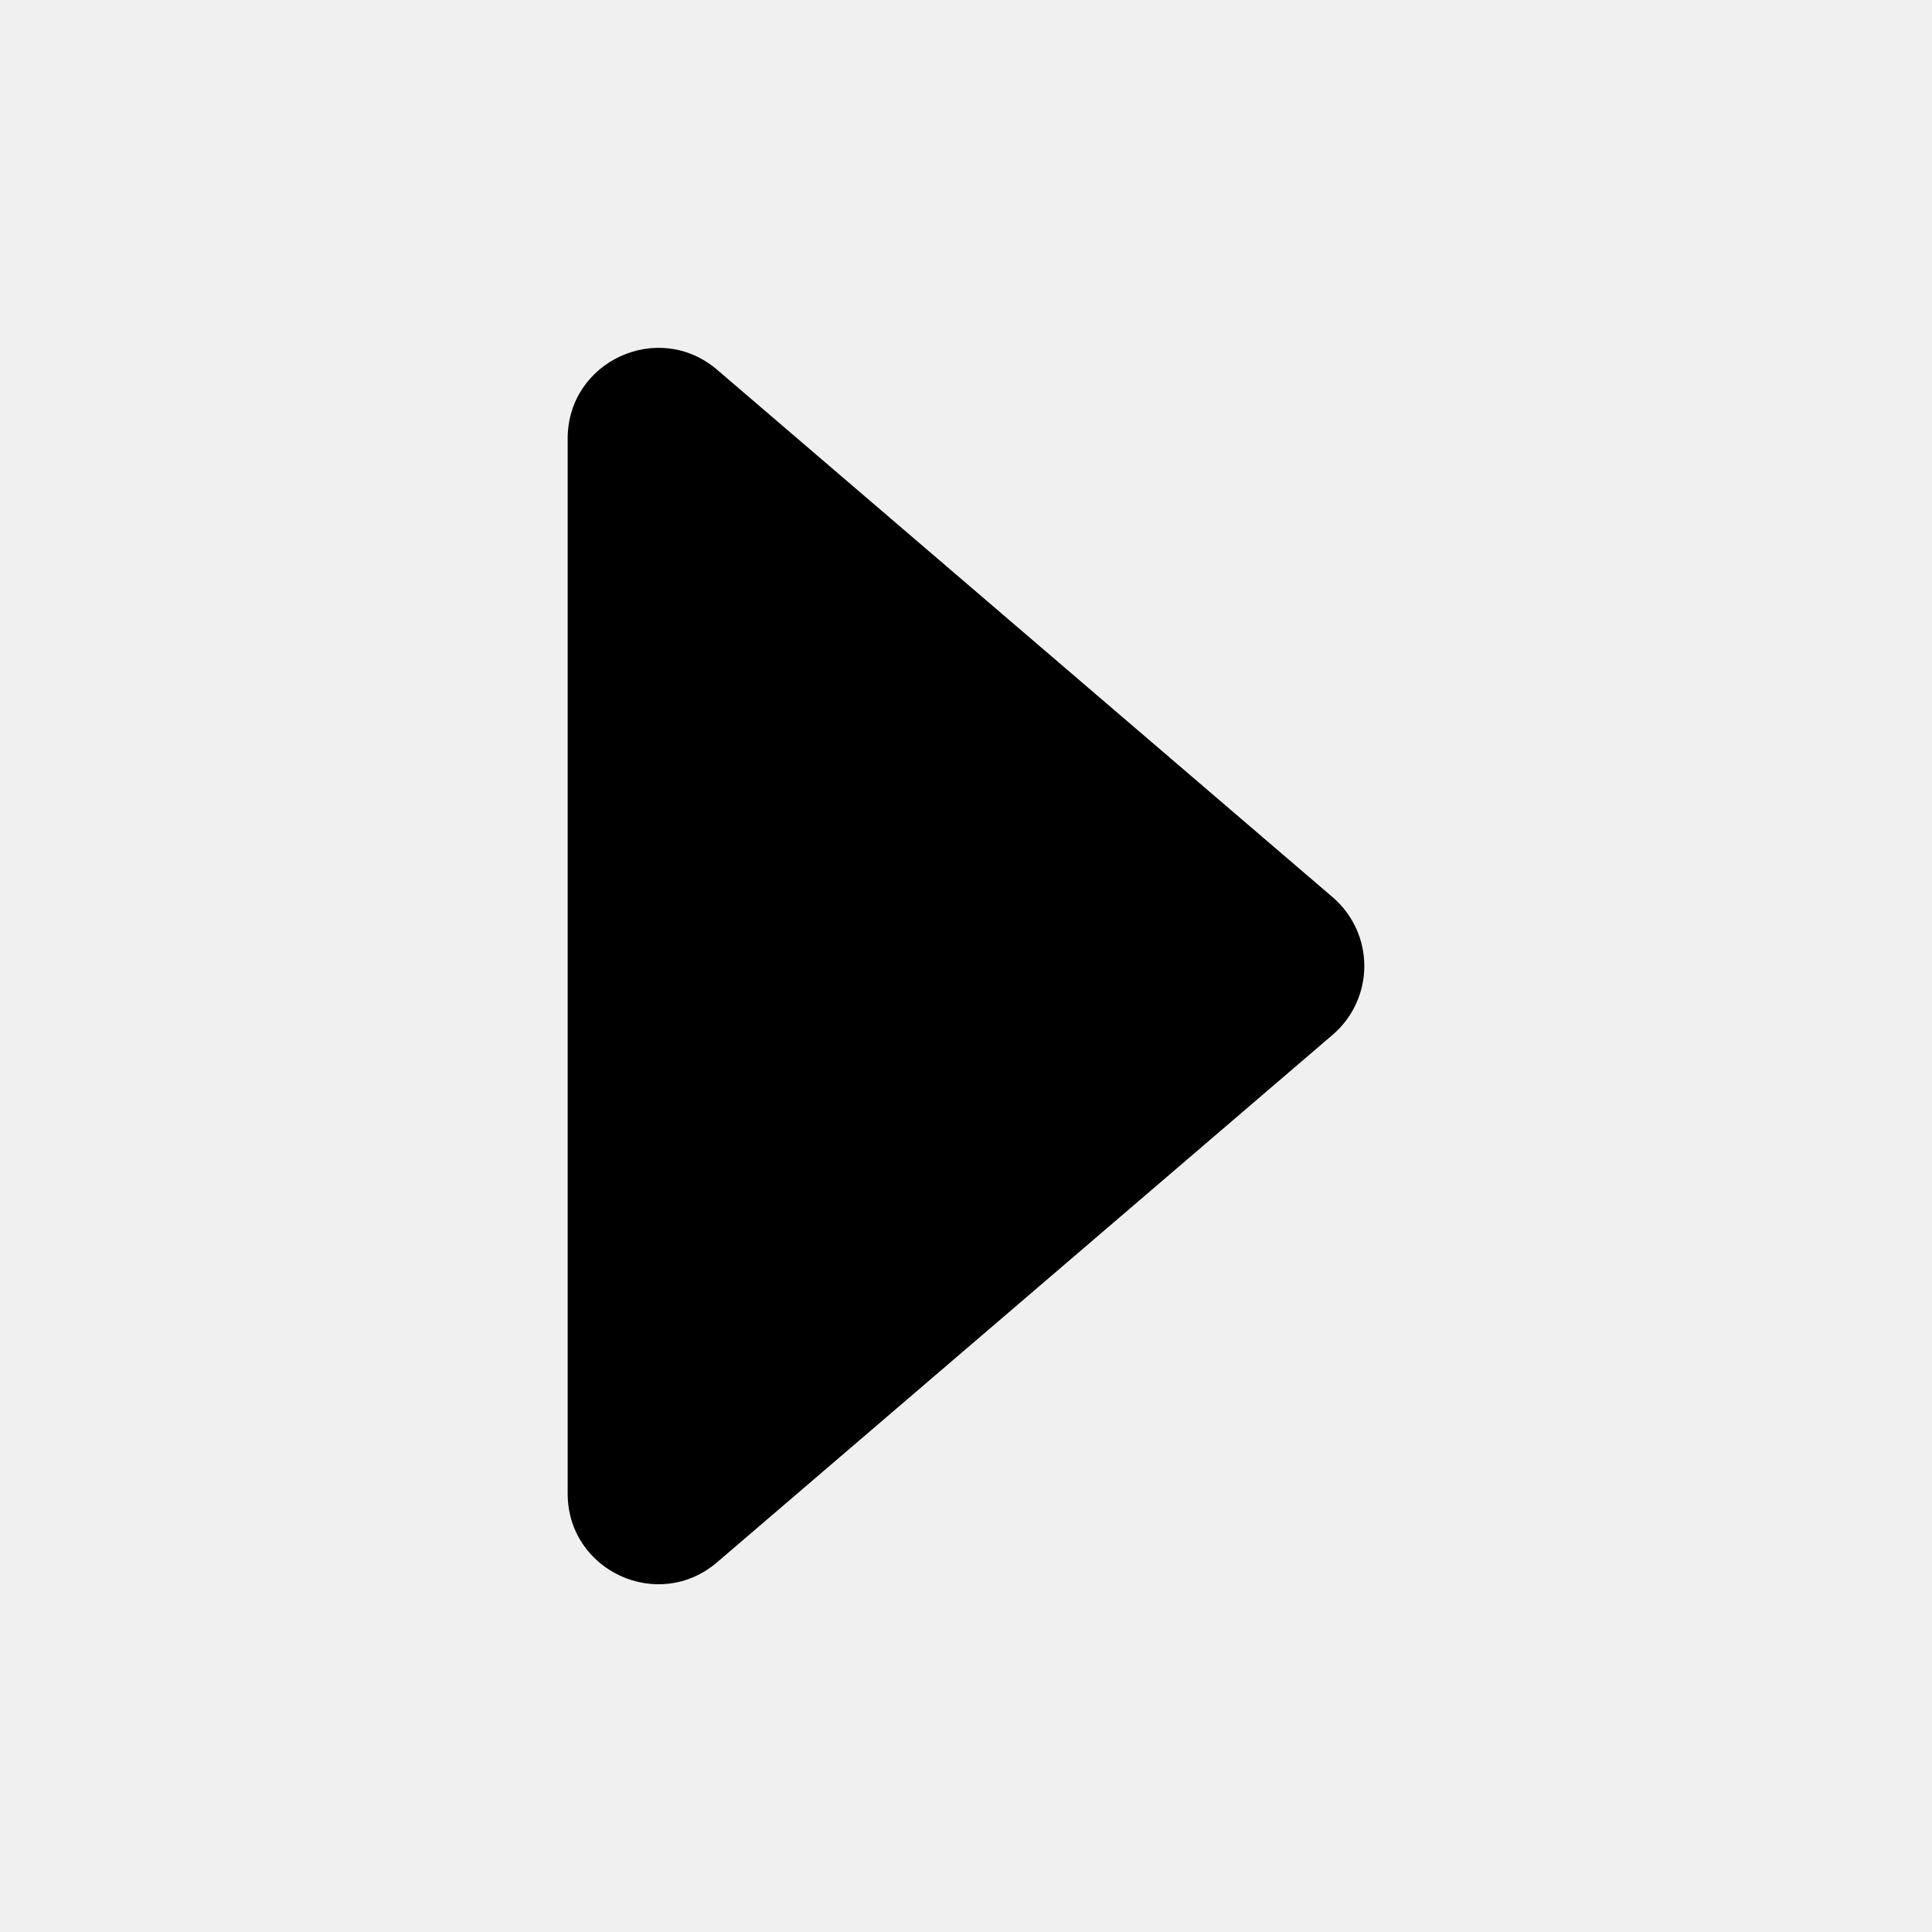
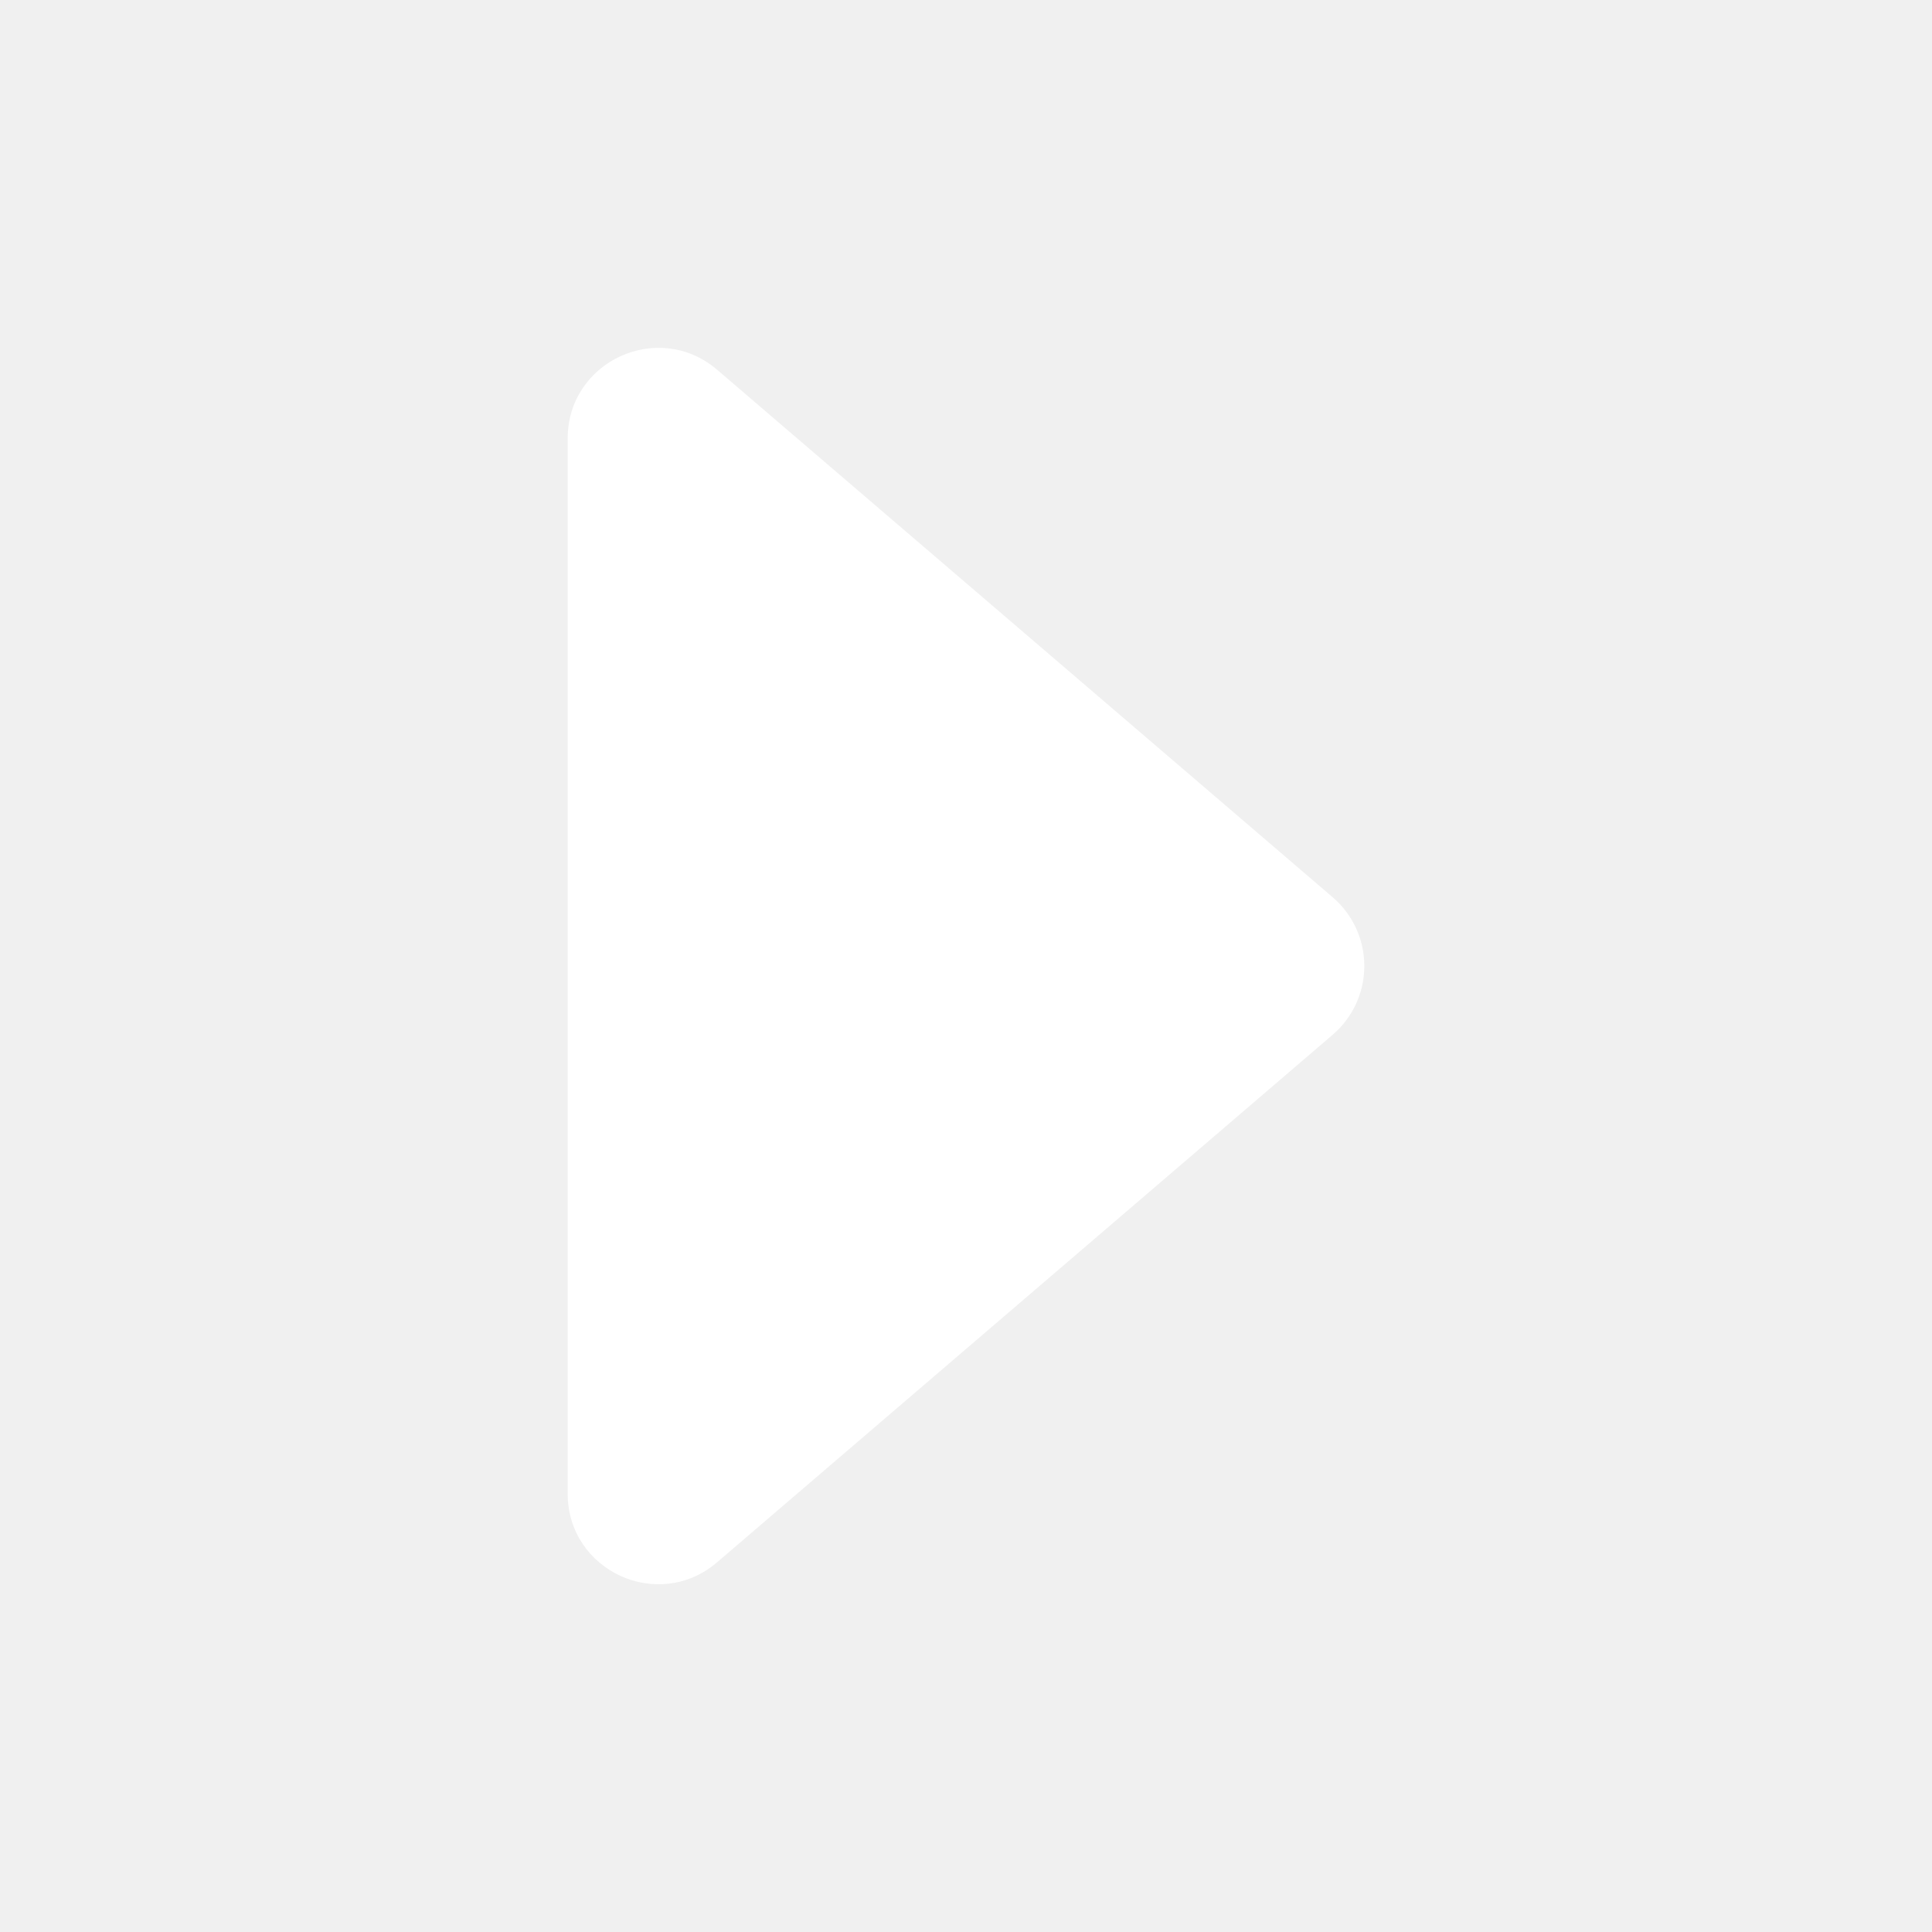
- <svg xmlns="http://www.w3.org/2000/svg" class="ionicon" viewBox="0 0 512 512">
+ <svg xmlns="http://www.w3.org/2000/svg" fill="#fff" class="ionicon" viewBox="0 0 512 512">
  <path d="M190.06 414l163.12-139.78a24 24 0 000-36.44L190.06 98c-15.57-13.34-39.62-2.28-39.62 18.22v279.6c0 20.5 24.05 31.56 39.62 18.18z" />
</svg>
